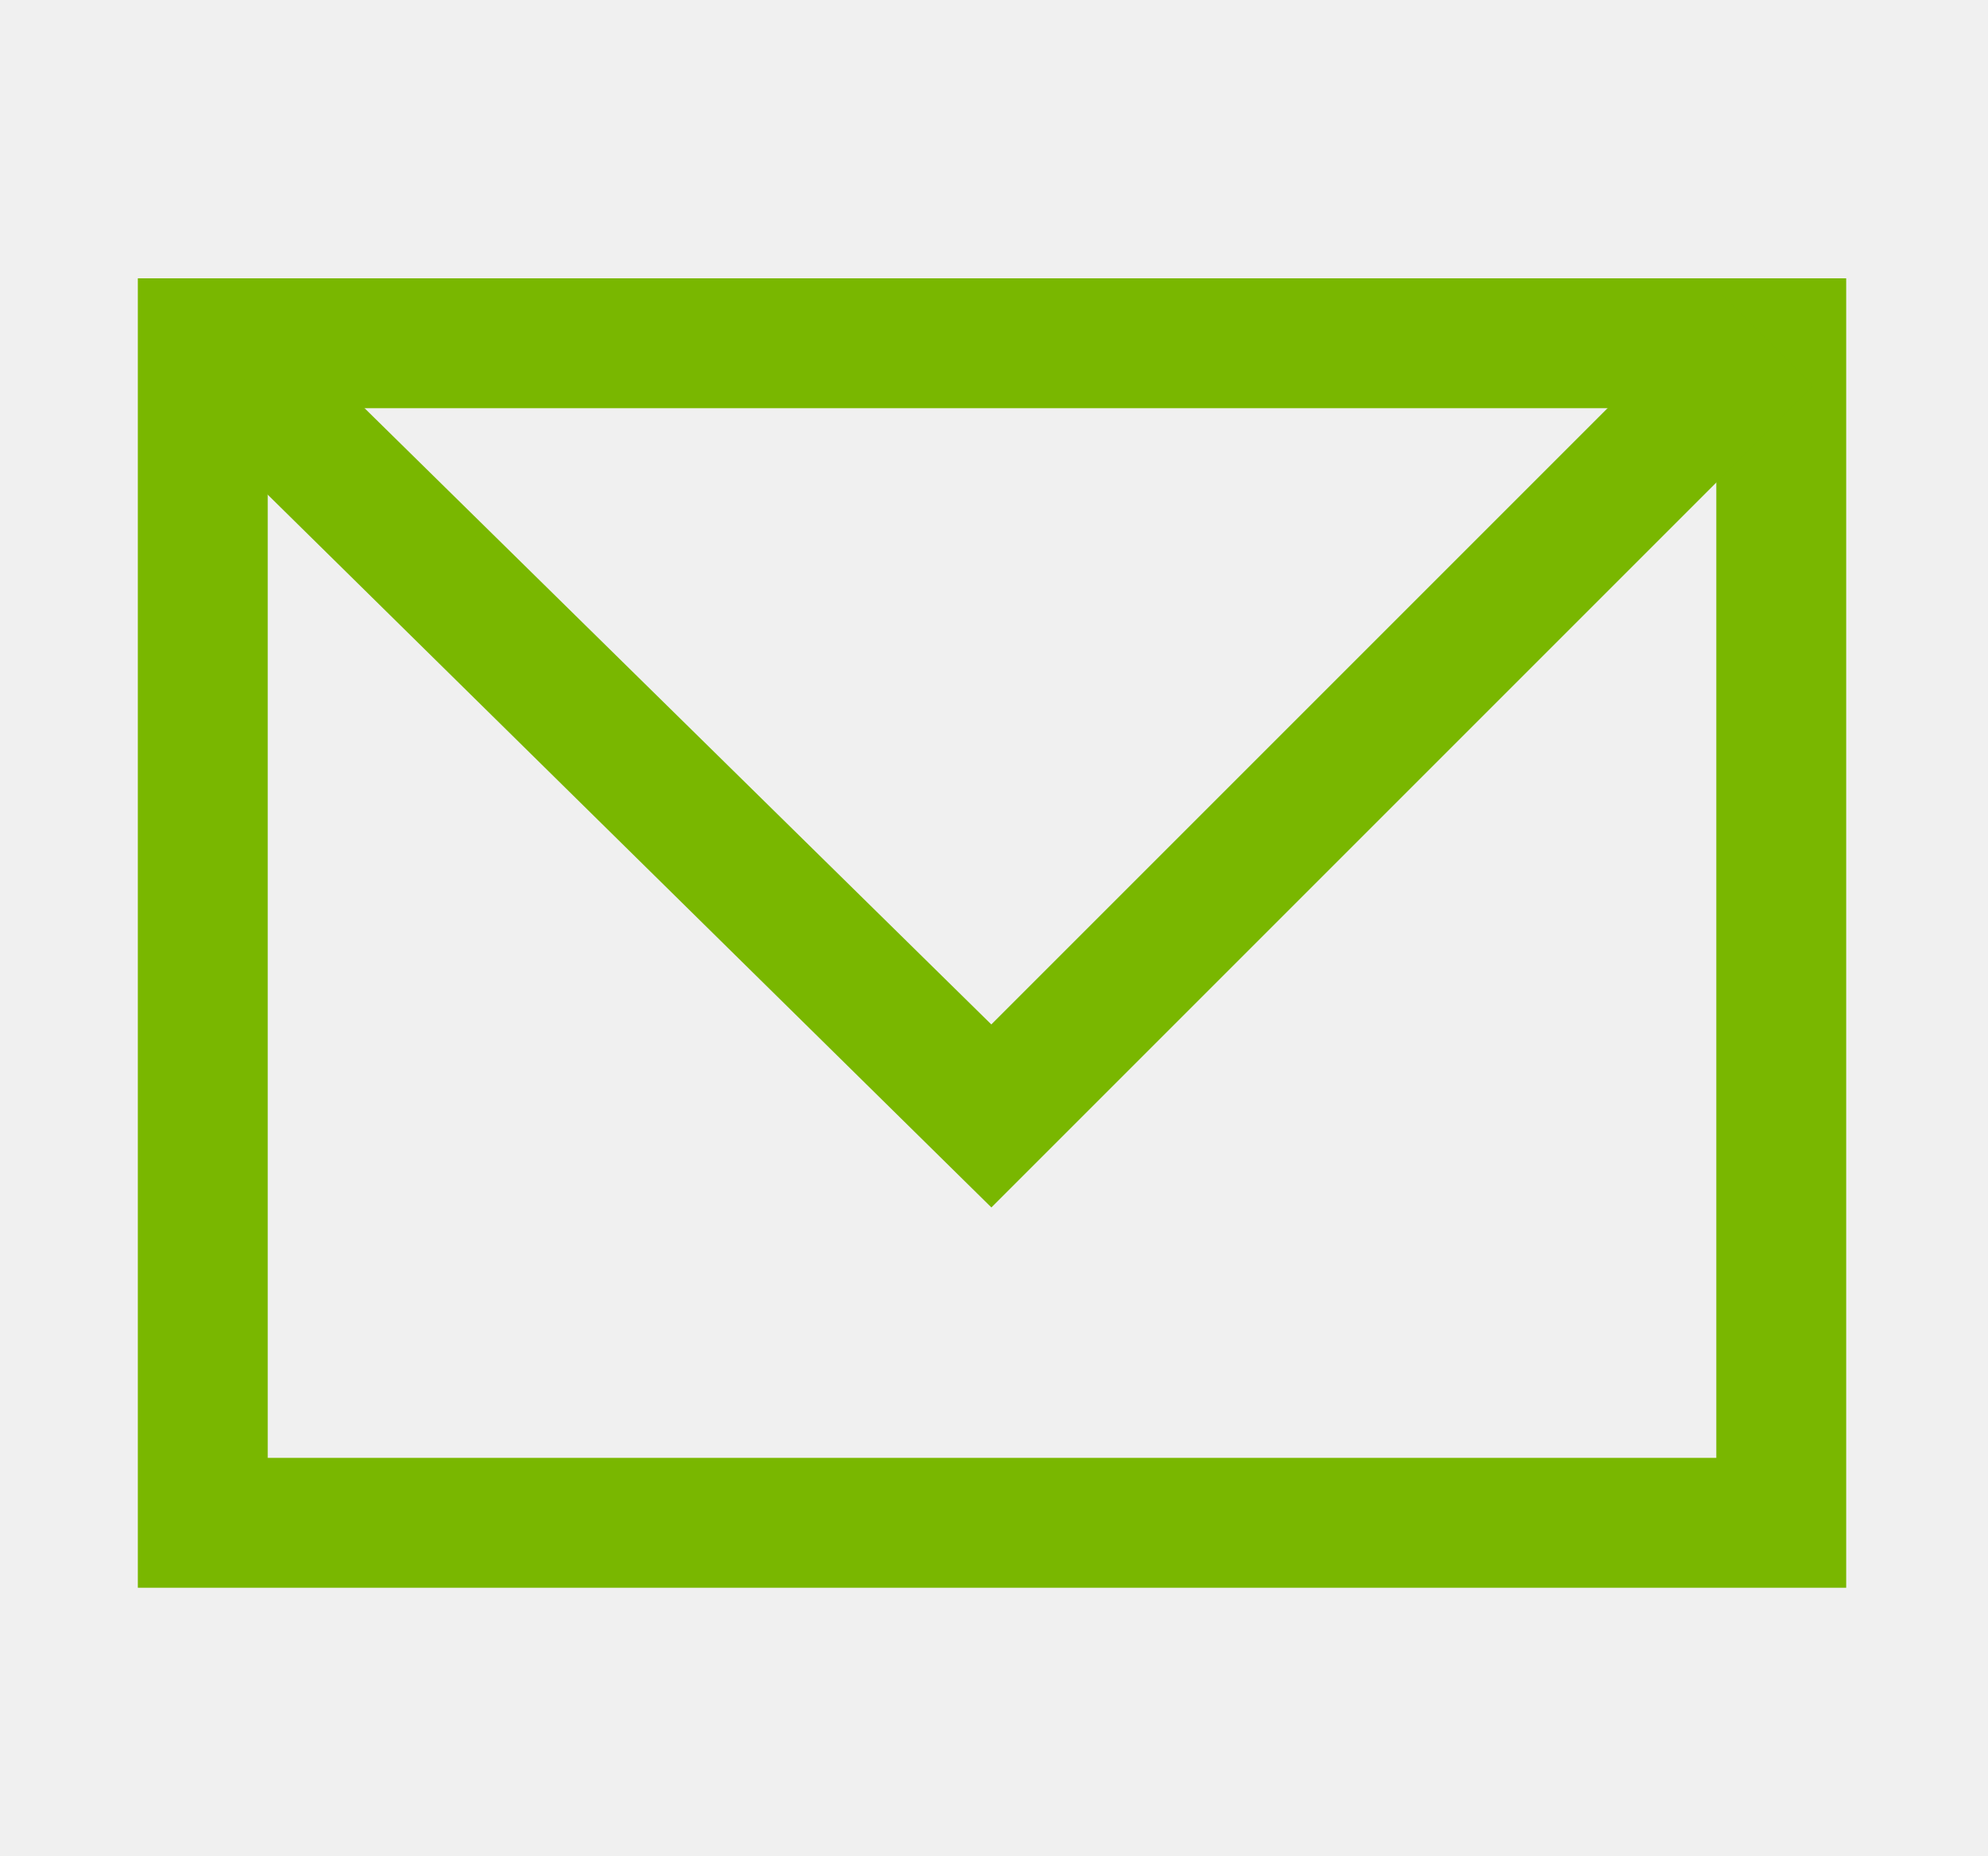
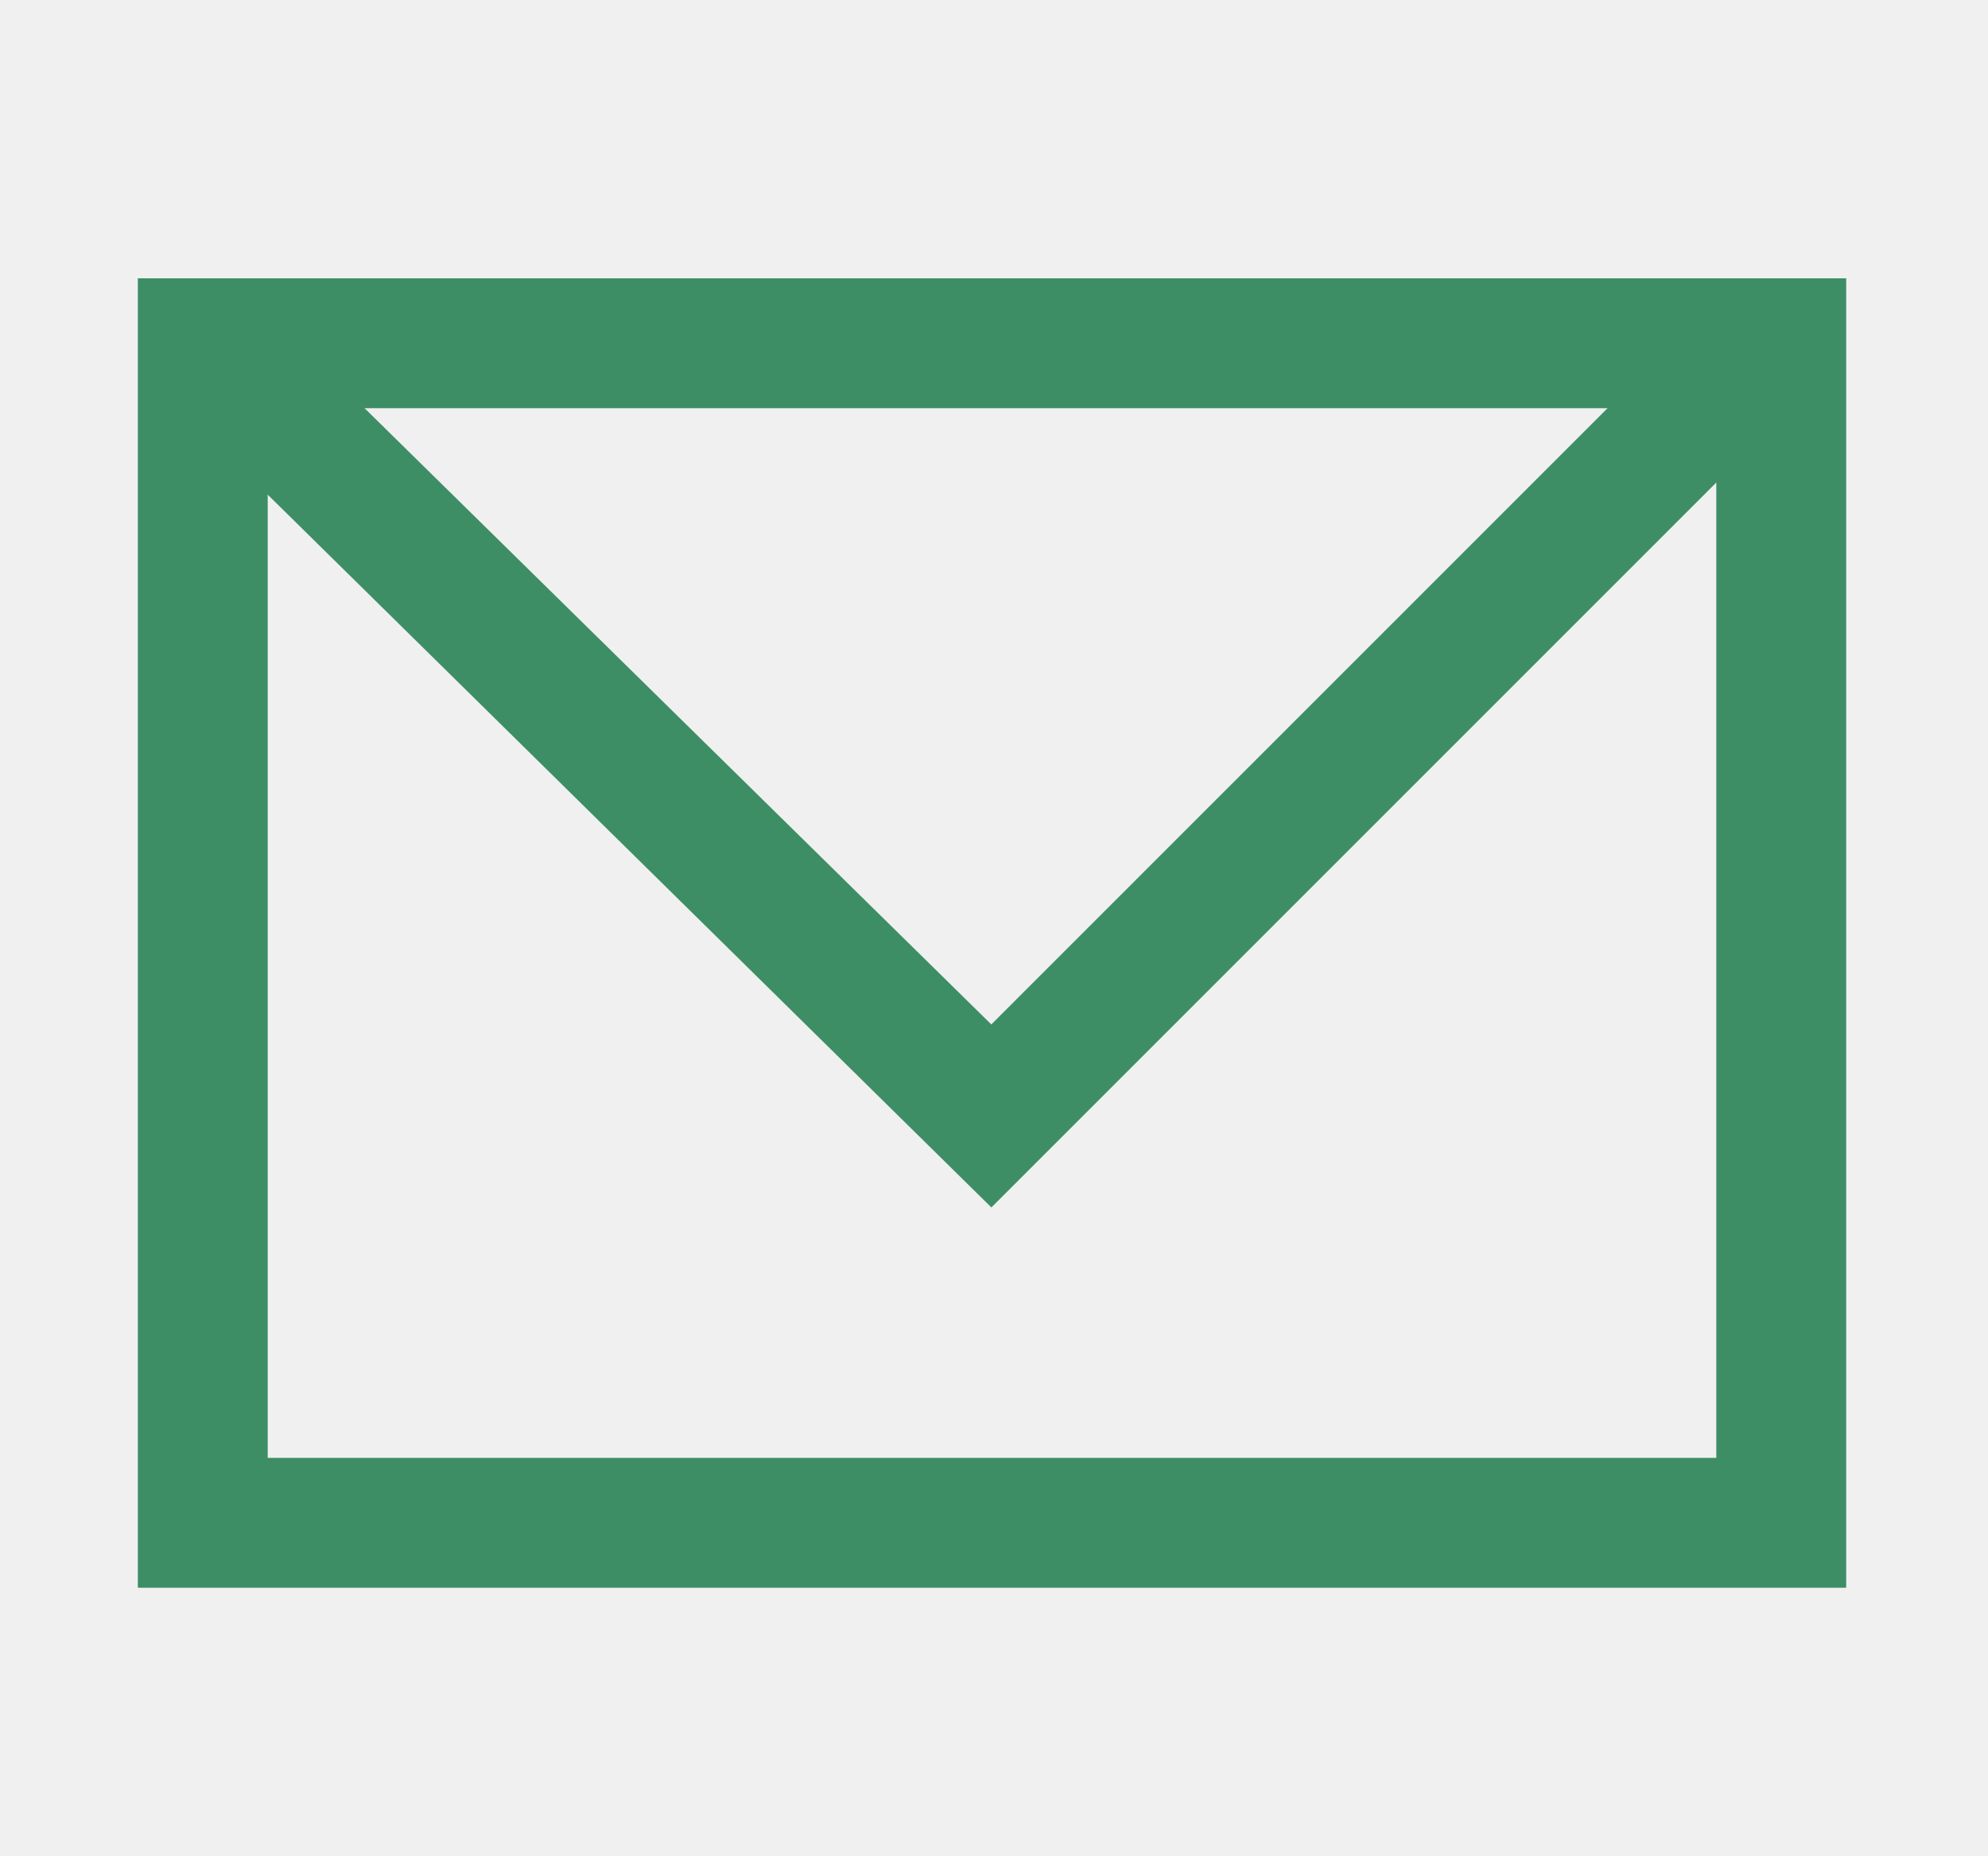
<svg xmlns="http://www.w3.org/2000/svg" version="1.0" id="Layer_1" x="0px" y="0px" viewBox="0 0 150 140" style="enable-background:new 0 0 150 140;" xml:space="preserve">
  <style type="text/css">
	.st0{fill:#A5C715;}
	.st1{fill:#FFFFFF;}
	.st2{fill:#1D1D1B;}
	.st3{fill:none;stroke:#1D1D1B;stroke-width:1.629;stroke-linecap:round;stroke-miterlimit:10;}
	.st4{fill:none;stroke:#1D1D1B;stroke-width:1.629;stroke-miterlimit:10;}
	.st5{fill:none;stroke:#1D1D1B;stroke-width:1.26;stroke-linecap:round;stroke-miterlimit:10;}
	.st6{fill:none;stroke:#1D1D1B;stroke-width:1.26;stroke-miterlimit:10;}
	.st7{fill:none;stroke:#1D1D1B;stroke-width:1.259;stroke-linecap:round;stroke-miterlimit:10;}
	.st8{fill:none;stroke:#1D1D1B;stroke-width:1.246;stroke-miterlimit:10;}
	.st9{fill:none;stroke:#1D1D1B;stroke-width:0.702;stroke-miterlimit:10;}
	.st10{fill:#FFFFFF;stroke:#1D1D1B;stroke-width:1.427;stroke-miterlimit:10;}
	.st11{fill:none;stroke:#1D1D1B;stroke-width:1.365;stroke-miterlimit:10;}
	.st12{fill:none;stroke:#1D1D1B;stroke-width:1.427;stroke-miterlimit:10;}
	.st13{fill:#FFFFFF;stroke:#1D1D1B;stroke-width:1.427;stroke-linejoin:round;stroke-miterlimit:10;}
	.st14{fill:#FFFFFF;stroke:#1D1D1B;stroke-width:1.427;stroke-linecap:round;stroke-linejoin:round;stroke-miterlimit:10;}
	.st15{fill:#FFFFFF;stroke:#1D1D1B;stroke-width:1.6;stroke-linecap:round;stroke-miterlimit:10;}
	.st16{fill:#FFFFFF;stroke:#1D1D1B;stroke-width:1.819;stroke-miterlimit:10;}
	.st17{fill:#FFFFFF;stroke:#1D1D1B;stroke-width:1.819;stroke-linecap:round;stroke-linejoin:round;stroke-miterlimit:10;}
	.st18{fill:none;stroke:#1D1D1B;stroke-width:1.819;stroke-linecap:round;stroke-linejoin:round;stroke-miterlimit:10;}
	.st19{fill:none;stroke:#1D1D1B;stroke-width:1.819;stroke-linejoin:round;stroke-miterlimit:10;}
	.st20{fill:none;stroke:#1D1D1B;stroke-width:1.819;stroke-miterlimit:10;}
	.st21{fill:none;stroke:#1D1D1B;stroke-width:1.427;stroke-linecap:round;stroke-linejoin:round;stroke-miterlimit:10;}
	.st22{fill:none;stroke:#1D1D1B;stroke-width:1.427;stroke-linecap:round;stroke-miterlimit:10;}
	.st23{fill:#A5C715;stroke:#1D1D1B;stroke-width:1.5;stroke-miterlimit:10;}
	.st24{fill:none;stroke:#1D1D1B;stroke-width:1.427;stroke-linejoin:round;stroke-miterlimit:10;}
</style>
  <g>
    <g>
-       <path d="M138.9,119.3H10.9V21.5h127.9V119.3z M19.7,110.5H130V30.3H19.7V110.5z" fill="#79B700" stroke="#79B700" />
+       <path d="M138.9,119.3H10.9V21.5h127.9V119.3z M19.7,110.5H130V30.3H19.7V110.5z" fill="#3D8E65" stroke="#3D8E65" />
    </g>
    <g>
-       <polygon points="74.8,90.4 15,31.5 21.1,25.2 74.8,78 129.9,22.9 136.1,29.1   " fill="#79B700" stroke="#79B700" />
+       <polygon points="74.8,90.4 15,31.5 21.1,25.2 74.8,78 129.9,22.9 136.1,29.1   " fill="#3D8E65" stroke="#3D8E65" />
    </g>
  </g>
</svg>
